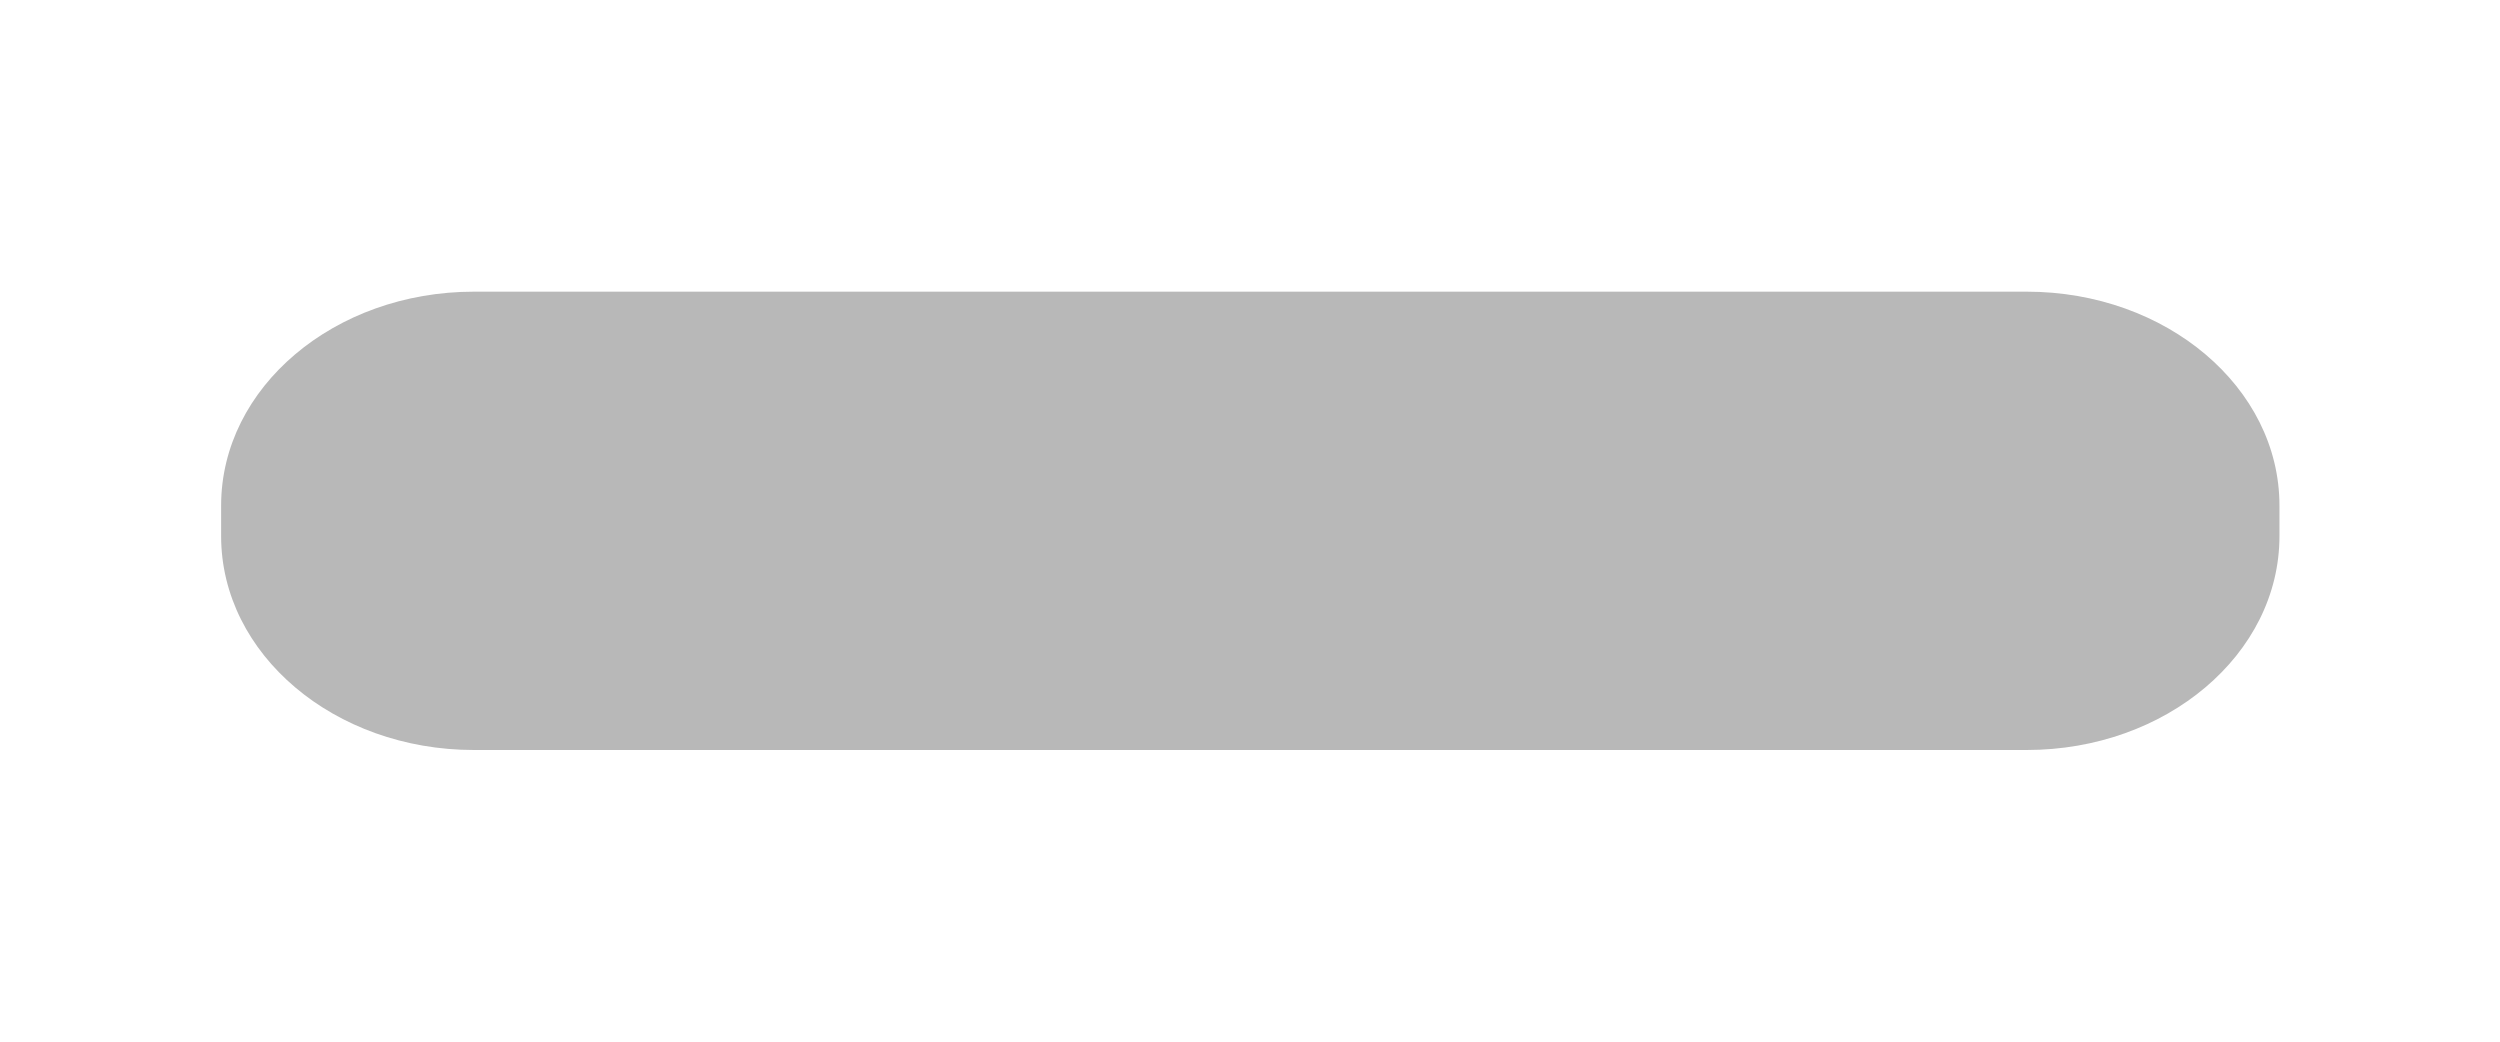
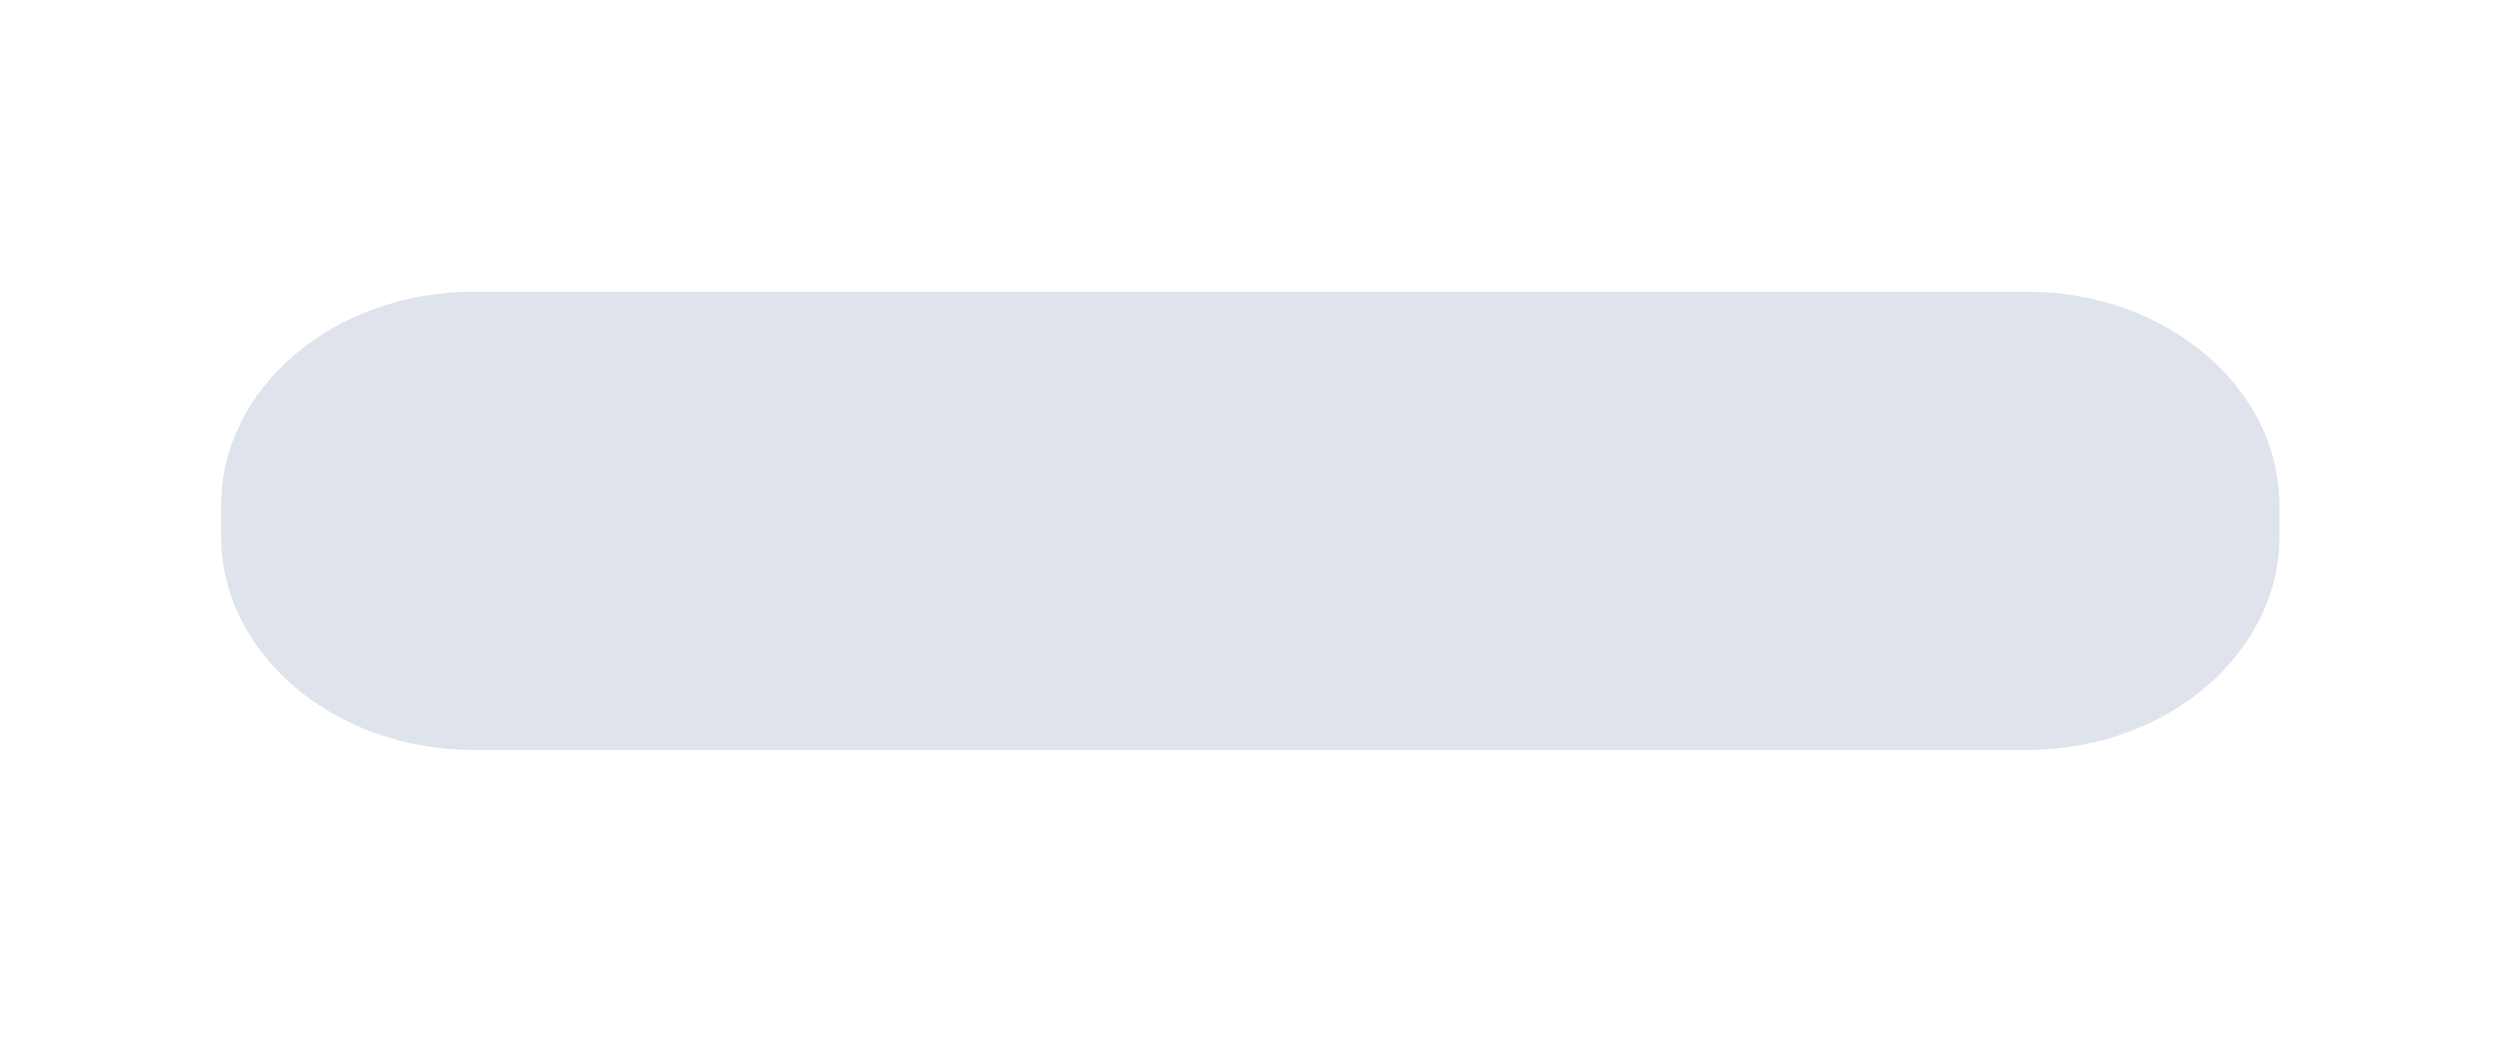
<svg xmlns="http://www.w3.org/2000/svg" xmlns:xlink="http://www.w3.org/1999/xlink" width="60" height="25" id="svg7539" version="1.1">
  <defs id="defs7541">
    <marker orient="auto" refY="0.0" refX="0.0" id="Arrow1Lend" style="overflow:visible;">
      <path id="path3813" d="M 0.0,0.0 L 5.0,-5.0 L -12.5,0.0 L 5.0,5.0 L 0.0,0.0 z " style="fill-rule:evenodd;stroke:#000000;stroke-width:1.0pt;" transform="scale(0.8) rotate(180) translate(12.5,0)" />
    </marker>
    <marker orient="auto" refY="0.0" refX="0.0" id="Arrow1Lstart" style="overflow:visible">
      <path id="path3810" d="M 0.0,0.0 L 5.0,-5.0 L -12.5,0.0 L 5.0,5.0 L 0.0,0.0 z " style="fill-rule:evenodd;stroke:#000000;stroke-width:1.0pt" transform="scale(0.8) translate(12.5,0)" />
    </marker>
    <linearGradient id="linearGradient3837">
      <stop style="stop-color:#000000;stop-opacity:0.447;" offset="0" id="stop3839" />
      <stop id="stop3841" offset="0.476" style="stop-color:#000000;stop-opacity:0.275;" />
      <stop style="stop-color:#000000;stop-opacity:0.255;" offset="0.974" id="stop3843" />
      <stop style="stop-color:#000000;stop-opacity:0.188;" offset="1" id="stop3845" />
    </linearGradient>
    <linearGradient id="linearGradient3819">
      <stop style="stop-color:#000000;stop-opacity:0.447;" offset="0" id="stop3821" />
      <stop id="stop3823" offset="0.048" style="stop-color:#000000;stop-opacity:1" />
      <stop style="stop-color:#000000;stop-opacity:0.255;" offset="0.974" id="stop3825" />
      <stop style="stop-color:#000000;stop-opacity:0.188;" offset="1" id="stop3827" />
    </linearGradient>
    <linearGradient xlink:href="#linearGradient4929-9-0-03-2-2-2-3-9-7-3-7-7-2-6-3-4-7-3-3" id="linearGradient7362" gradientUnits="userSpaceOnUse" gradientTransform="matrix(0.7662338,0,0,1.095238,-297.6493,-420.3883)" x1="617.509" y1="446.545" x2="617.509" y2="457.801" />
    <linearGradient id="linearGradient4929-9-0-03-2-2-2-3-9-7-3-7-7-2-6-3-4-7-3-3">
      <stop id="stop4931-7-3-3-9-6-4-6-1-9-5-2-4-0-3-4-8-9-6-8" style="stop-color:#ffffff;stop-opacity:1" offset="0" />
      <stop id="stop4933-0-1-2-7-9-6-0-7-8-0-4-1-4-6-6-1-0-2-4" style="stop-color:#ffffff;stop-opacity:0" offset="1" />
    </linearGradient>
    <linearGradient xlink:href="#linearGradient4695-1-4-3-5-0-6" id="linearGradient7365" gradientUnits="userSpaceOnUse" gradientTransform="matrix(0.2422908,0,0,0.9047619,83.97378,-280.6678)" x1="292.857" y1="211.076" x2="292.857" y2="233.827" />
    <linearGradient id="linearGradient4695-1-4-3-5-0-6">
      <stop id="stop4697-9-9-7-0-1-5" style="stop-color:#000000;stop-opacity:0.33;" offset="0" />
      <stop id="stop4699-5-8-9-0-4-0" style="stop-color:#000000;stop-opacity:0" offset="1" />
    </linearGradient>
    <linearGradient id="linearGradient4751-5-4-1-2-9-1-2-3-365-589-154-4-7-64-3-8-6-5-3">
      <stop id="stop9737-3-0-8-1-8-3-3-0" style="stop-color:#ffffff;stop-opacity:1" offset="0" />
      <stop id="stop9739-4-8-0-7-48-9-7-7" style="stop-color:#ebebeb;stop-opacity:1" offset="1" />
    </linearGradient>
    <linearGradient y2="266.218" x2="257.578" y1="289.329" x1="257.578" gradientTransform="matrix(2.065481,0,0,1.038461,-6.556808,-369.6725)" gradientUnits="userSpaceOnUse" id="linearGradient7810" xlink:href="#linearGradient4751-5-4-1-2-9-1-2-3-365-589-154-4-7-64-3-8-6-5-3" />
    <linearGradient gradientTransform="matrix(0.4117647,0,0,0.4117647,-2.17647,-3)" gradientUnits="userSpaceOnUse" xlink:href="#linearGradient4215-8-4-7-28" id="linearGradient6387" y2="8.093" x2="38.977" y1="59.968" x1="38.977" />
    <linearGradient gradientTransform="matrix(0.5135135,0,0,0.5135135,-25.83613,-2.02128)" gradientUnits="userSpaceOnUse" xlink:href="#linearGradient4011-9-9-70-6-4" id="linearGradient6377" y2="44.341" x2="71.204" y1="6.238" x1="71.204" />
    <linearGradient id="linearGradient4215-8-4-7-28">
      <stop offset="0" style="stop-color:#bdbdbd;stop-opacity:1;" id="stop4217-1-2-7-5" />
      <stop offset="1" style="stop-color:#bdbdbd;stop-opacity:1;" id="stop4219-3-4-5-0" />
    </linearGradient>
    <linearGradient id="linearGradient4011-9-9-70-6-4">
      <stop offset="0" style="stop-color:#ffffff;stop-opacity:1" id="stop4013-5-4-3-4-3" />
      <stop offset="0.508" style="stop-color:#ffffff;stop-opacity:0.235" id="stop4015-1-5-70-6-7" />
      <stop offset="0.835" style="stop-color:#ffffff;stop-opacity:0.157" id="stop4017-7-0-13-7-0" />
      <stop offset="1" style="stop-color:#ffffff;stop-opacity:0.392" id="stop4019-1-12-7-5-0" />
    </linearGradient>
    <linearGradient xlink:href="#linearGradient27416-1" id="linearGradient3012" gradientUnits="userSpaceOnUse" gradientTransform="matrix(2.785809,0,0,0.9719081,-1785.294,-614.8992)" x1="731.057" y1="654.815" x2="731.057" y2="619.307" />
    <linearGradient id="linearGradient27416-1">
      <stop id="stop27420-2" style="stop-color:#55c1ec;stop-opacity:1" offset="0" />
      <stop id="stop27422-3" style="stop-color:#3689e6;stop-opacity:1" offset="1" />
    </linearGradient>
    <linearGradient y2="619.307" x2="731.057" y1="654.815" x1="731.057" gradientTransform="matrix(2.785809,0,0,0.9719081,-1900.78,-706.9847)" gradientUnits="userSpaceOnUse" id="linearGradient6179" xlink:href="#linearGradient27416-1" />
    <linearGradient id="linearGradient27416-1-7">
      <stop id="stop27420-2-2" style="stop-color:#55c1ec;stop-opacity:1" offset="0" />
      <stop id="stop27422-3-0" style="stop-color:#3689e6;stop-opacity:1" offset="1" />
    </linearGradient>
    <linearGradient y2="619.307" x2="731.057" y1="654.815" x1="731.057" gradientTransform="matrix(2.785809,0,0,0.9719081,-1783.794,-616.399)" gradientUnits="userSpaceOnUse" id="linearGradient3063" xlink:href="#linearGradient27416-1-7" />
    <linearGradient xlink:href="#linearGradient3768" id="linearGradient3818" gradientUnits="userSpaceOnUse" x1="8" y1="1" x2="8" y2="14" gradientTransform="matrix(0.8666702,0,0,0.9285741,1.066641,1037.397)" />
    <linearGradient id="linearGradient3768">
      <stop id="stop3770" offset="0" style="stop-color:#000000;stop-opacity:0.447;" />
      <stop style="stop-color:#000000;stop-opacity:0.275;" offset="0.078" id="stop3778" />
      <stop id="stop3774" offset="0.974" style="stop-color:#000000;stop-opacity:0.255;" />
      <stop id="stop3776" offset="1" style="stop-color:#000000;stop-opacity:0.188;" />
    </linearGradient>
    <linearGradient y2="14" x2="8" y1="1" x1="8" gradientTransform="matrix(0.8666702,0,0,0.9285741,95.06665,-87.96501)" gradientUnits="userSpaceOnUse" id="linearGradient3021" xlink:href="#linearGradient3768" />
    <linearGradient xlink:href="#linearGradient4215-8-4-7-28" id="linearGradient3816" x1="142" y1="-90" x2="142" y2="-69" gradientUnits="userSpaceOnUse" gradientTransform="matrix(1.003107,0,0,0.6750992,-0.4535751,-26.49162)" />
    <linearGradient xlink:href="#linearGradient4695-1-4-3-5-0-6" id="linearGradient3897" gradientUnits="userSpaceOnUse" gradientTransform="matrix(0.2422908,0,0,0.9047619,82.47354,-289.1678)" x1="292.857" y1="211.076" x2="292.857" y2="233.827" />
  </defs>
  <g id="layer1" transform="translate(-116,93)">
-     <rect style="fill:#b8b8b8;fill-opacity:1;stroke-width:0;stroke-miterlimit:4;stroke-dasharray:none" id="rect4620" width="49.4" height="11" x="121.307" y="-86" rx="6.067" ry="5.133" />
+     <rect style="fill:#dee3ec;fill-opacity:1;stroke-width:0;stroke-miterlimit:4;stroke-dasharray:none" id="rect4620" width="49.4" height="11" x="121.307" y="-86" rx="6.067" ry="5.133" />
  </g>
</svg>
